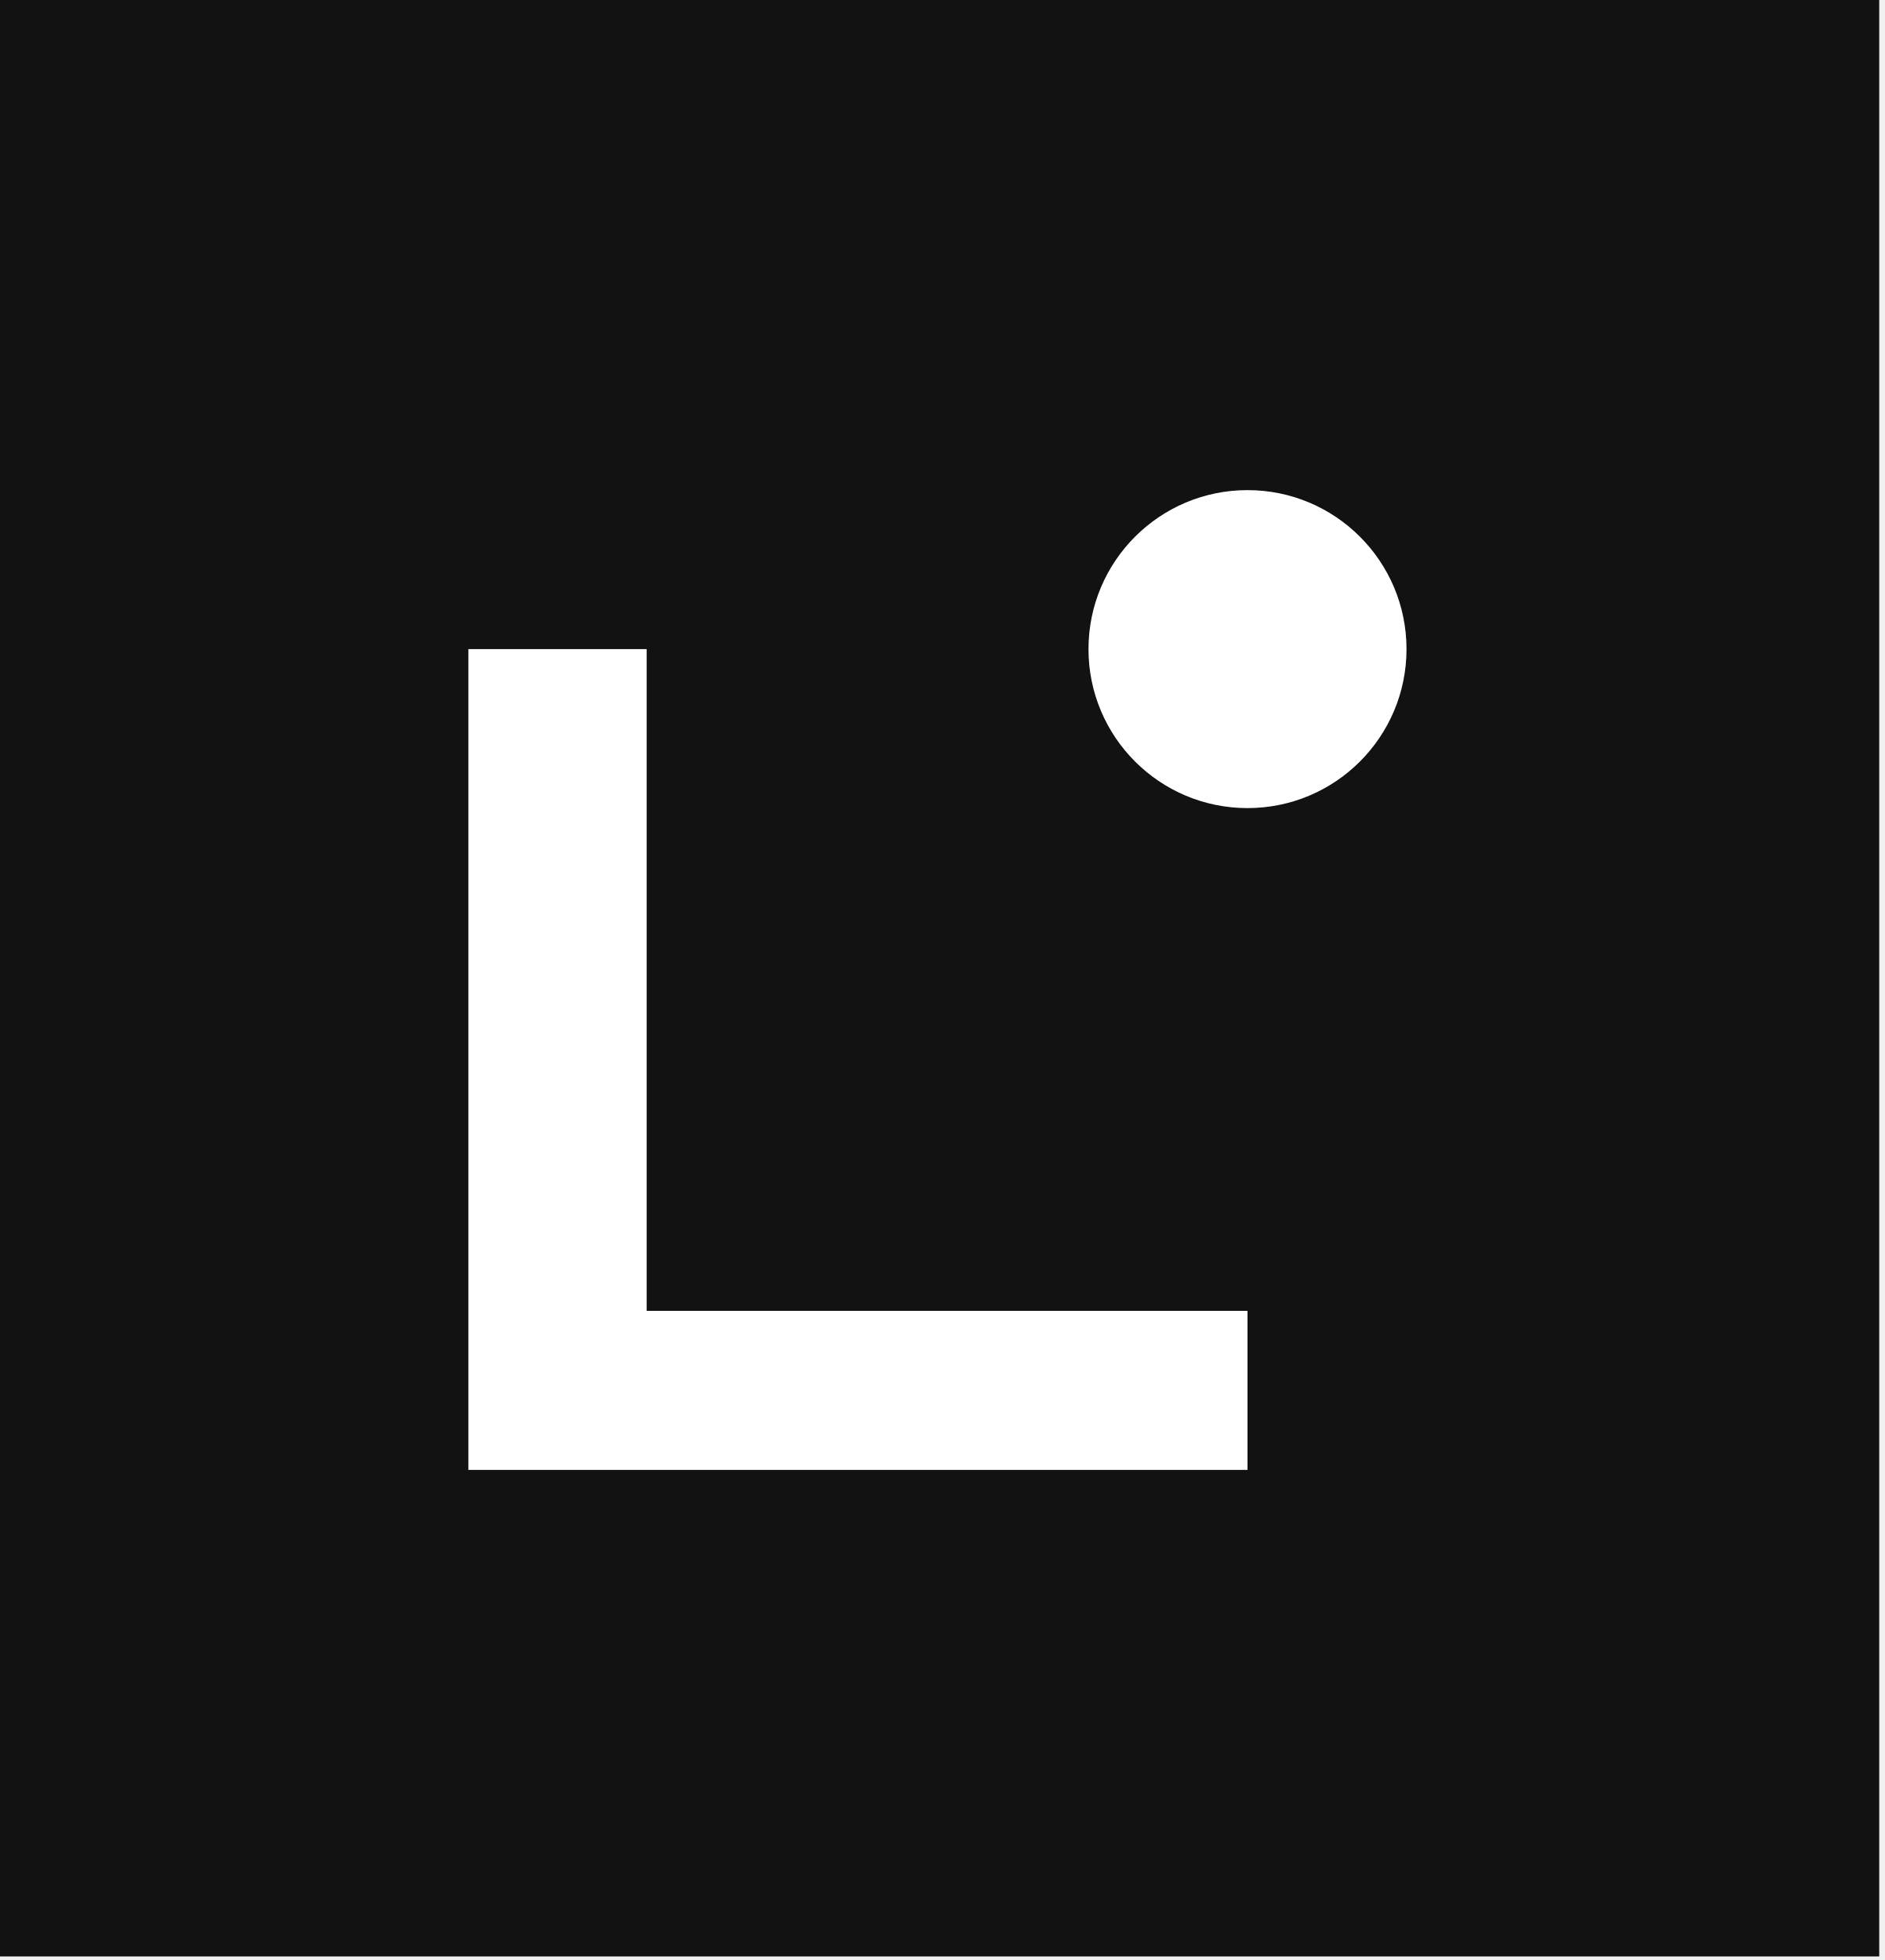
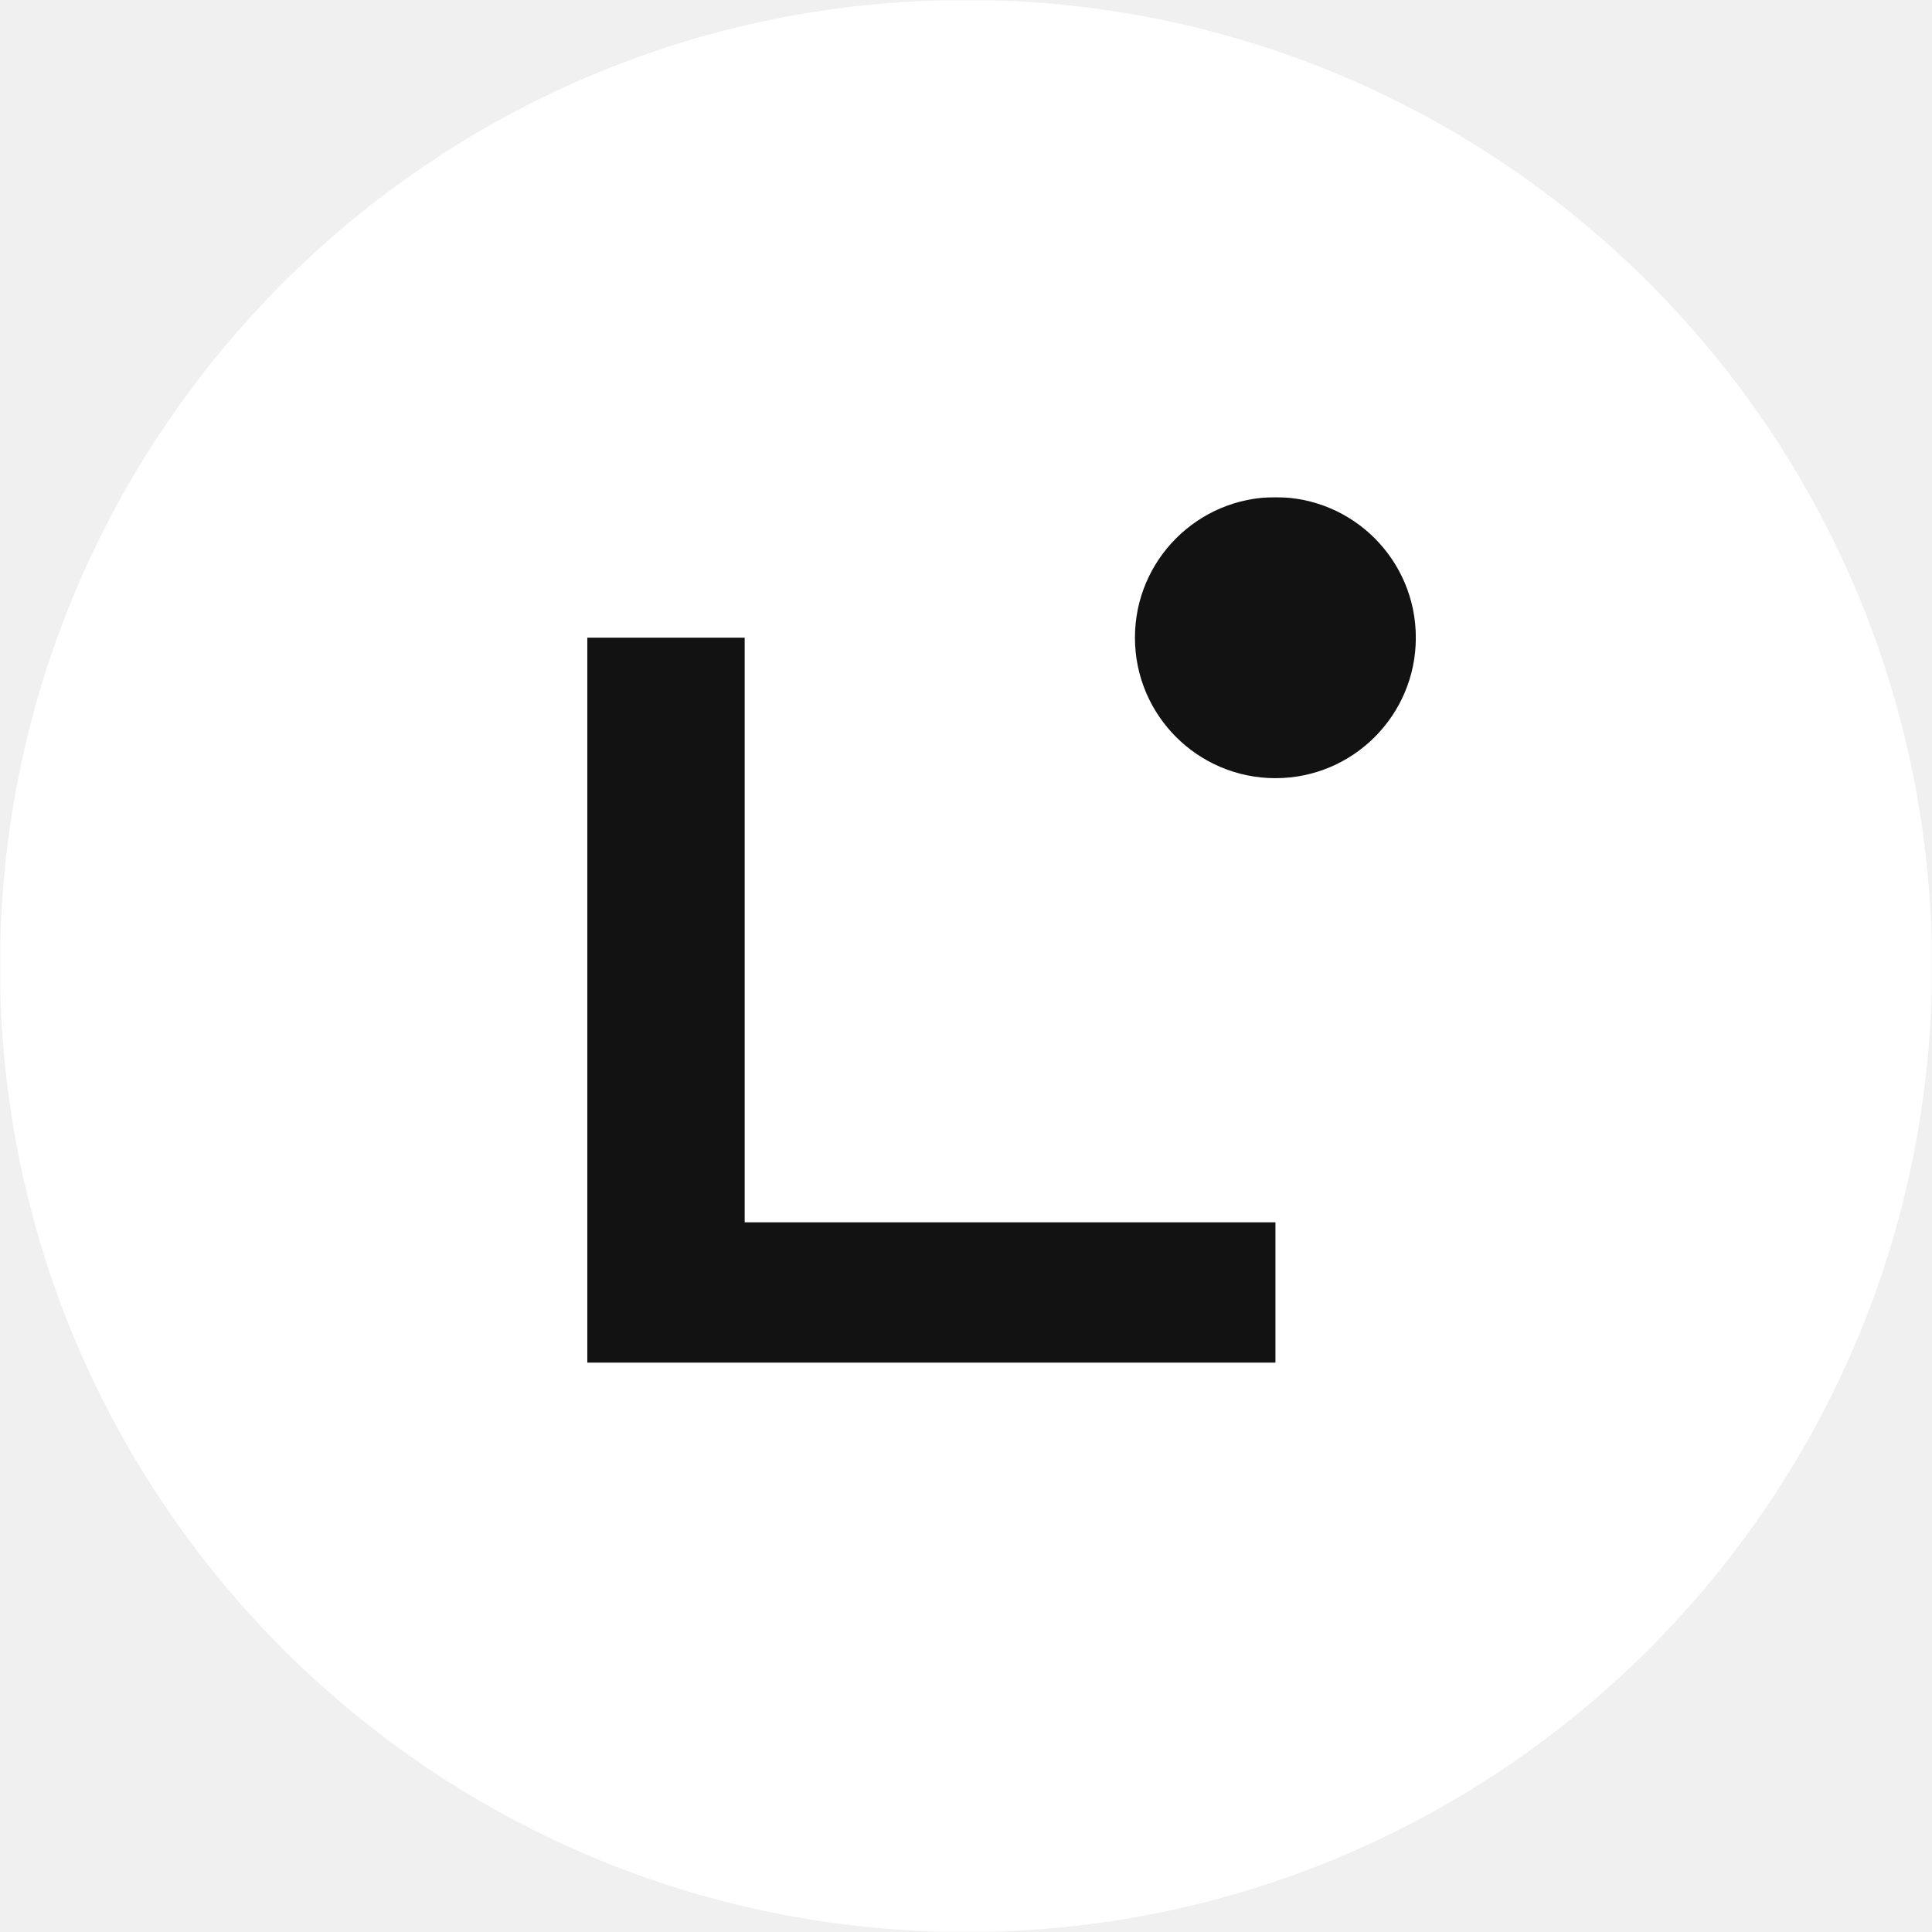
- <svg xmlns="http://www.w3.org/2000/svg" width="200" height="208" viewBox="0 0 200 208" fill="none">
-   <rect width="199.4" height="207.623" fill="#121212" />
-   <g clip-path="url(#clip0_2303_643)">
-     <path d="M132.369 155.99H49.7V68.885H68.615V139.109H132.369V155.981V155.99Z" fill="white" />
-     <path d="M132.369 85.757C141.687 85.757 149.241 78.204 149.241 68.885C149.241 59.567 141.687 52.013 132.369 52.013C123.05 52.013 115.497 59.567 115.497 68.885C115.497 78.204 123.05 85.757 132.369 85.757Z" fill="white" />
+ <svg xmlns="http://www.w3.org/2000/svg" width="18" height="18" viewBox="0 0 18 18" fill="none">
+   <g clip-path="url(#clip0_452_1318)">
+     <path d="M17.997 0.003H0.003V17.997H17.997V0.003Z" fill="white" />
+     <mask id="mask0_452_1318" style="mask-type:luminance" maskUnits="userSpaceOnUse" x="5" y="4" width="9" height="9">
+       <path d="M13.191 4.632H5.471V12.697H13.191V4.632Z" fill="white" />
+     </mask>
+     <g mask="url(#mask0_452_1318)">
+       <path d="M11.883 12.697H5.471V5.941H6.938V11.388H11.883V12.696V12.697Z" fill="#121212" />
+       <path d="M11.883 7.25C12.606 7.25 13.191 6.664 13.191 5.941C13.191 5.218 12.606 4.632 11.883 4.632C11.16 4.632 10.574 5.218 10.574 5.941C10.574 6.664 11.16 7.25 11.883 7.25Z" fill="#121212" />
+     </g>
  </g>
  <defs>
-     <clipPath id="clip0_2303_643">
-       <rect width="99.541" height="103.977" fill="white" transform="translate(49.7001 52.0134)" />
+     <clipPath id="clip0_452_1318">
+       <rect width="18" height="18" rx="9" fill="white" />
    </clipPath>
  </defs>
</svg>
